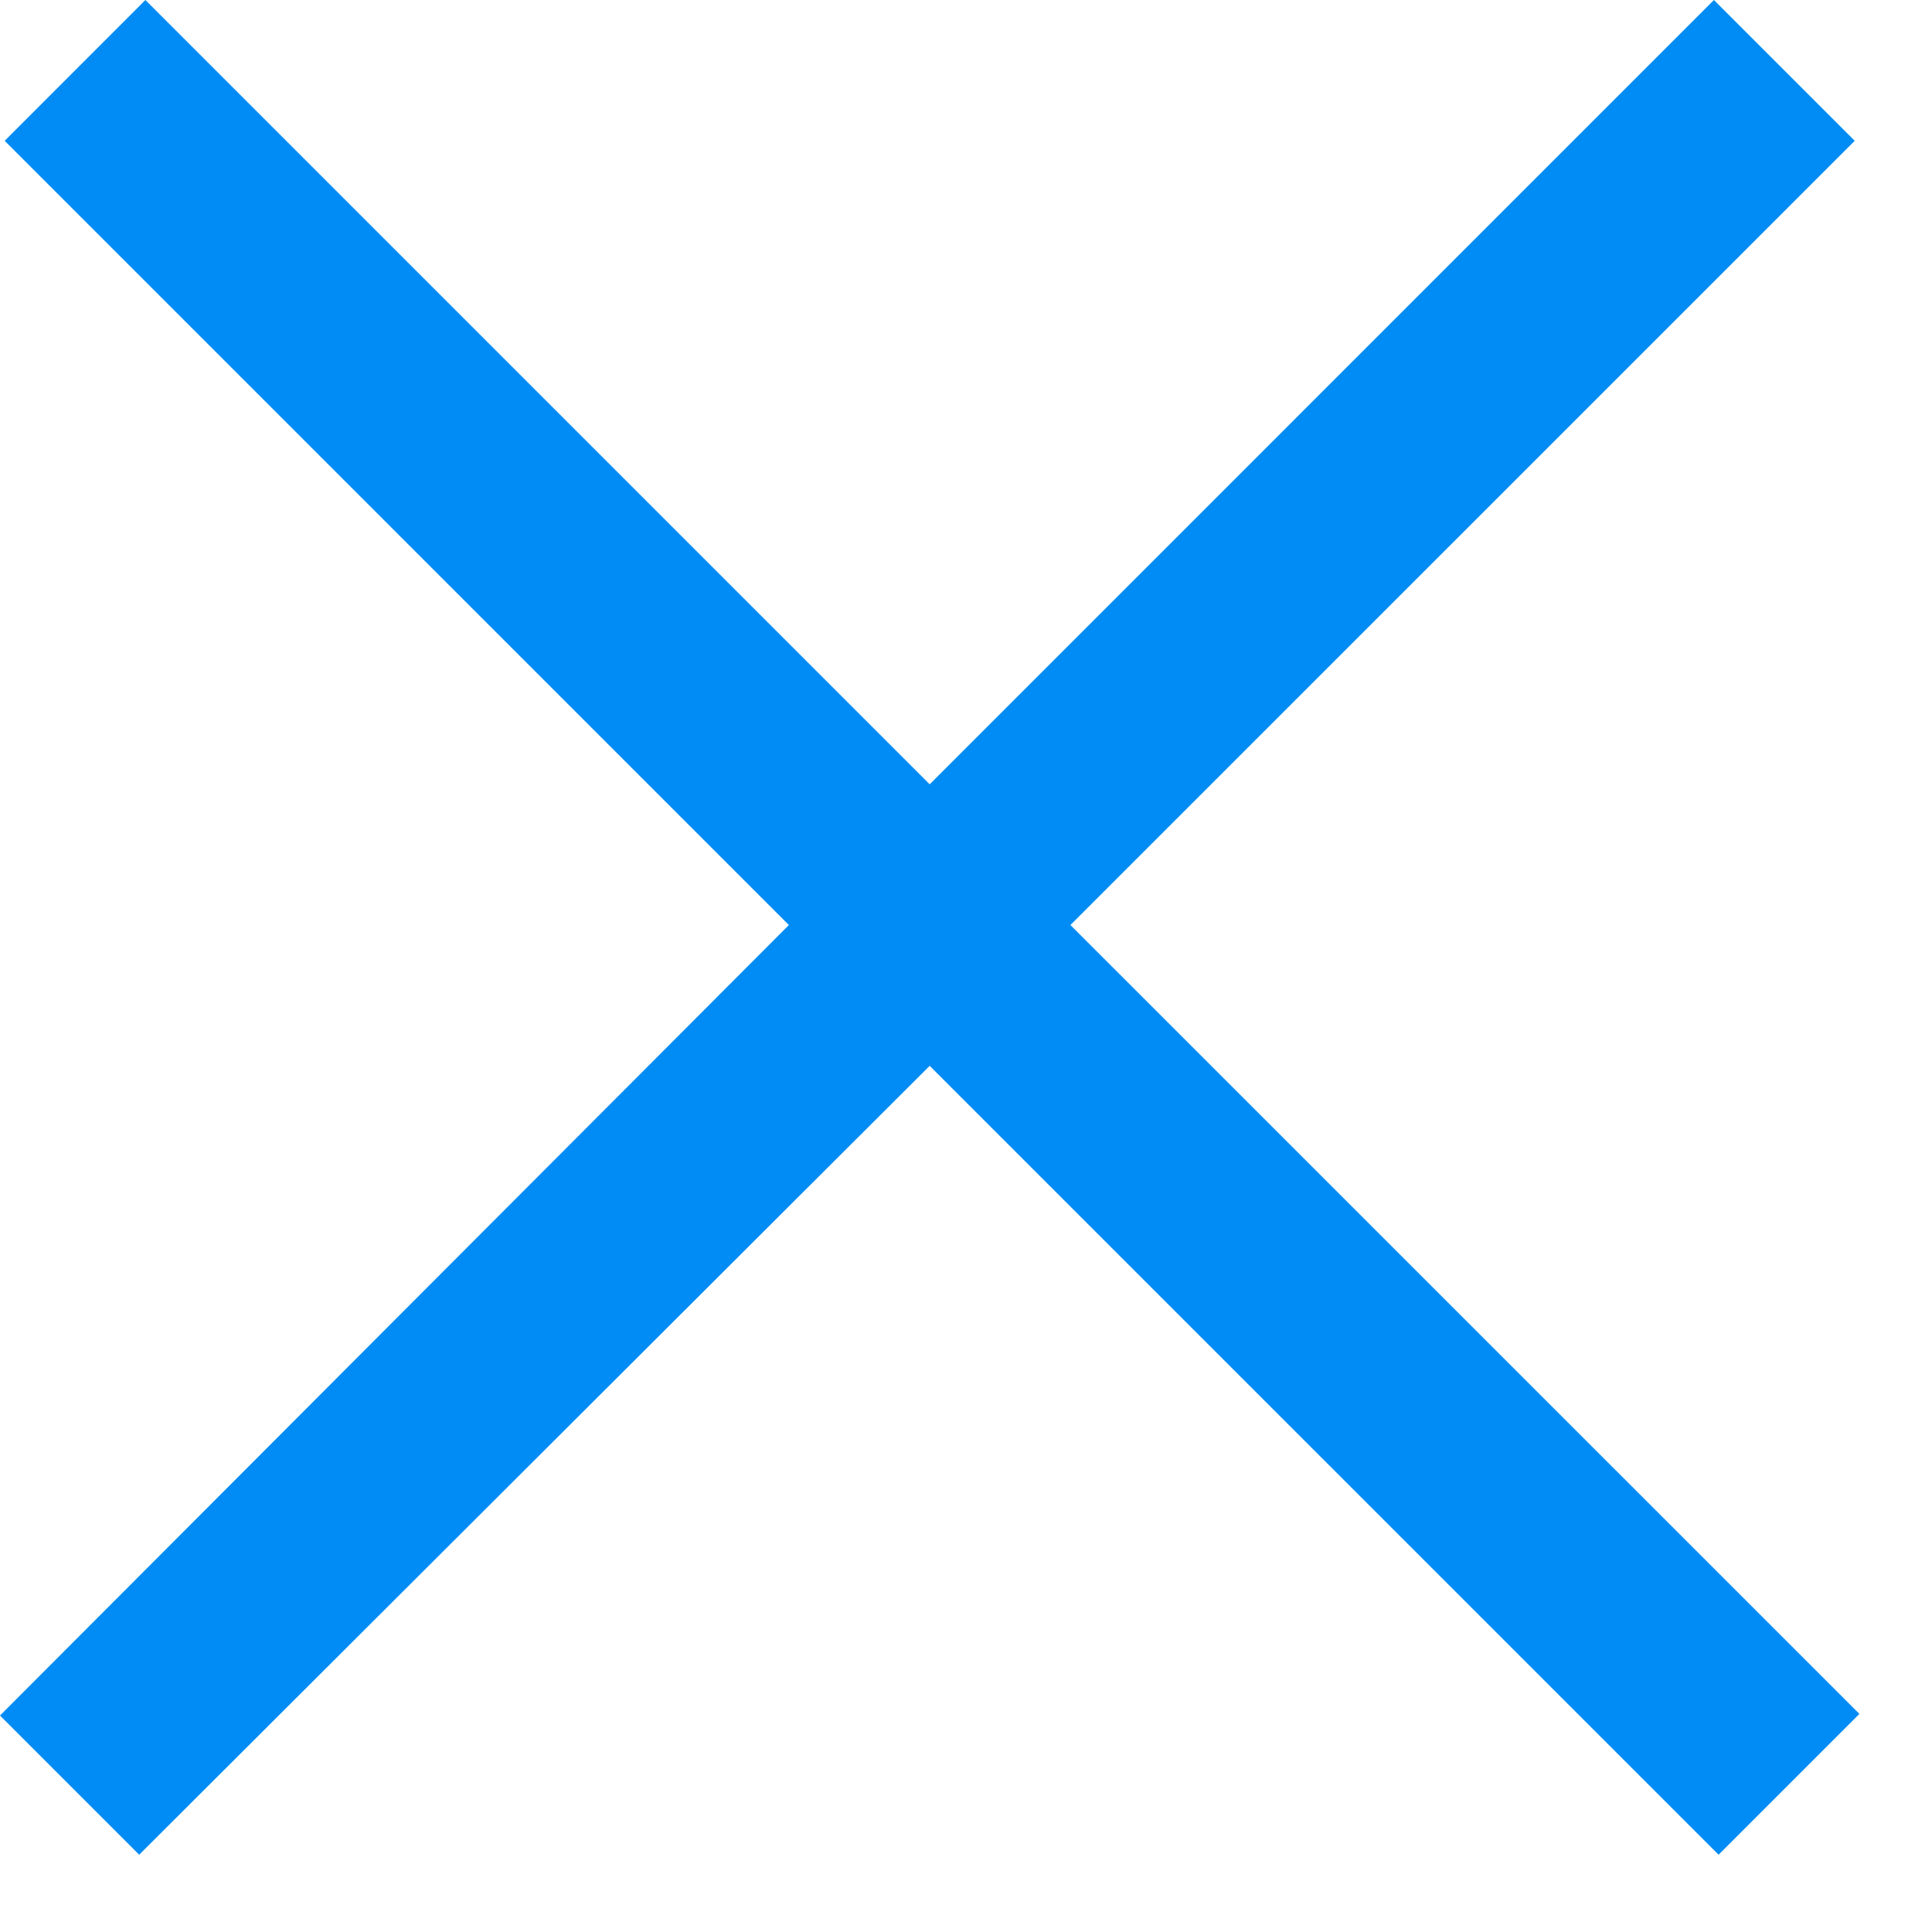
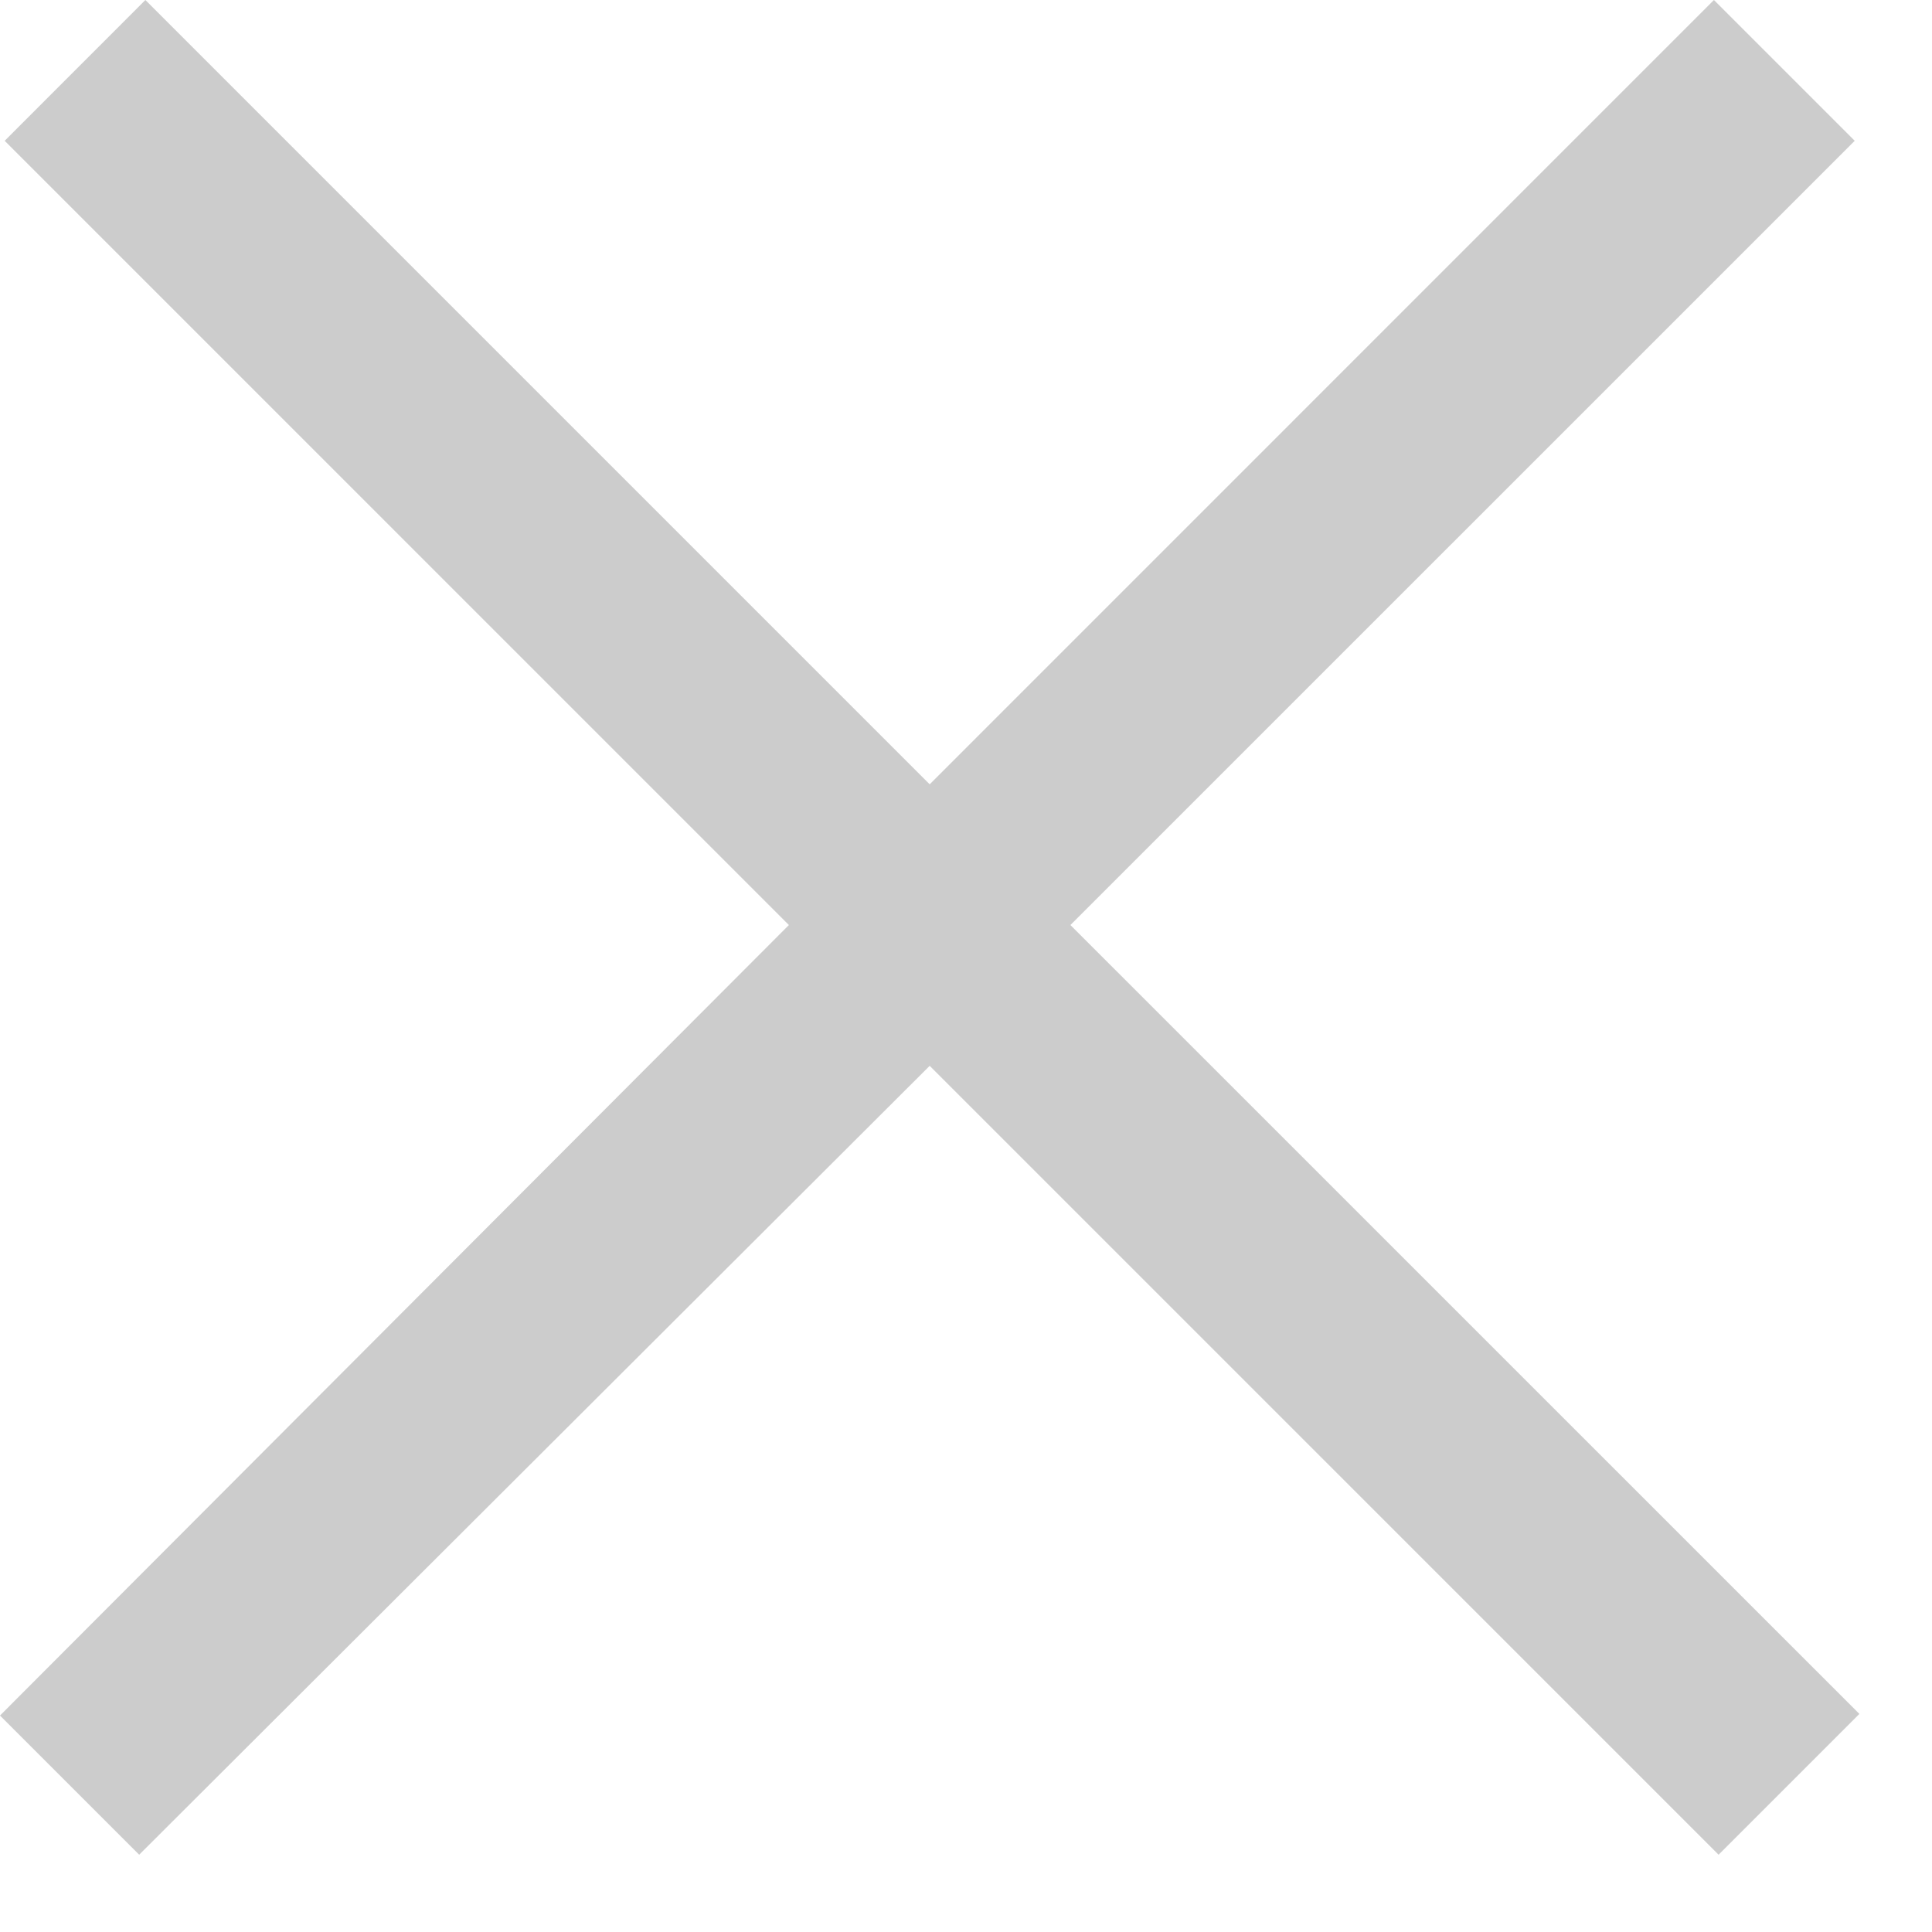
<svg xmlns="http://www.w3.org/2000/svg" width="24" height="24" viewBox="0 0 24 24" fill="none">
-   <path d="M1.806 3.05176e-05L0.058 1.749L9.8 11.491L0 21.311L1.729 23.04L11.549 13.24L21.349 23.04L23.098 21.291L13.297 11.491L23.04 1.749L21.291 3.05176e-05L11.549 9.743L1.806 3.05176e-05Z" fill="#008CF4" />
+   <path d="M1.806 3.05176e-05L0.058 1.749L9.8 11.491L0 21.311L1.729 23.04L11.549 13.24L21.349 23.04L23.098 21.291L13.297 11.491L23.04 1.749L21.291 3.05176e-05L11.549 9.743L1.806 3.05176e-05Z" fill="#cccccc" />
</svg>
